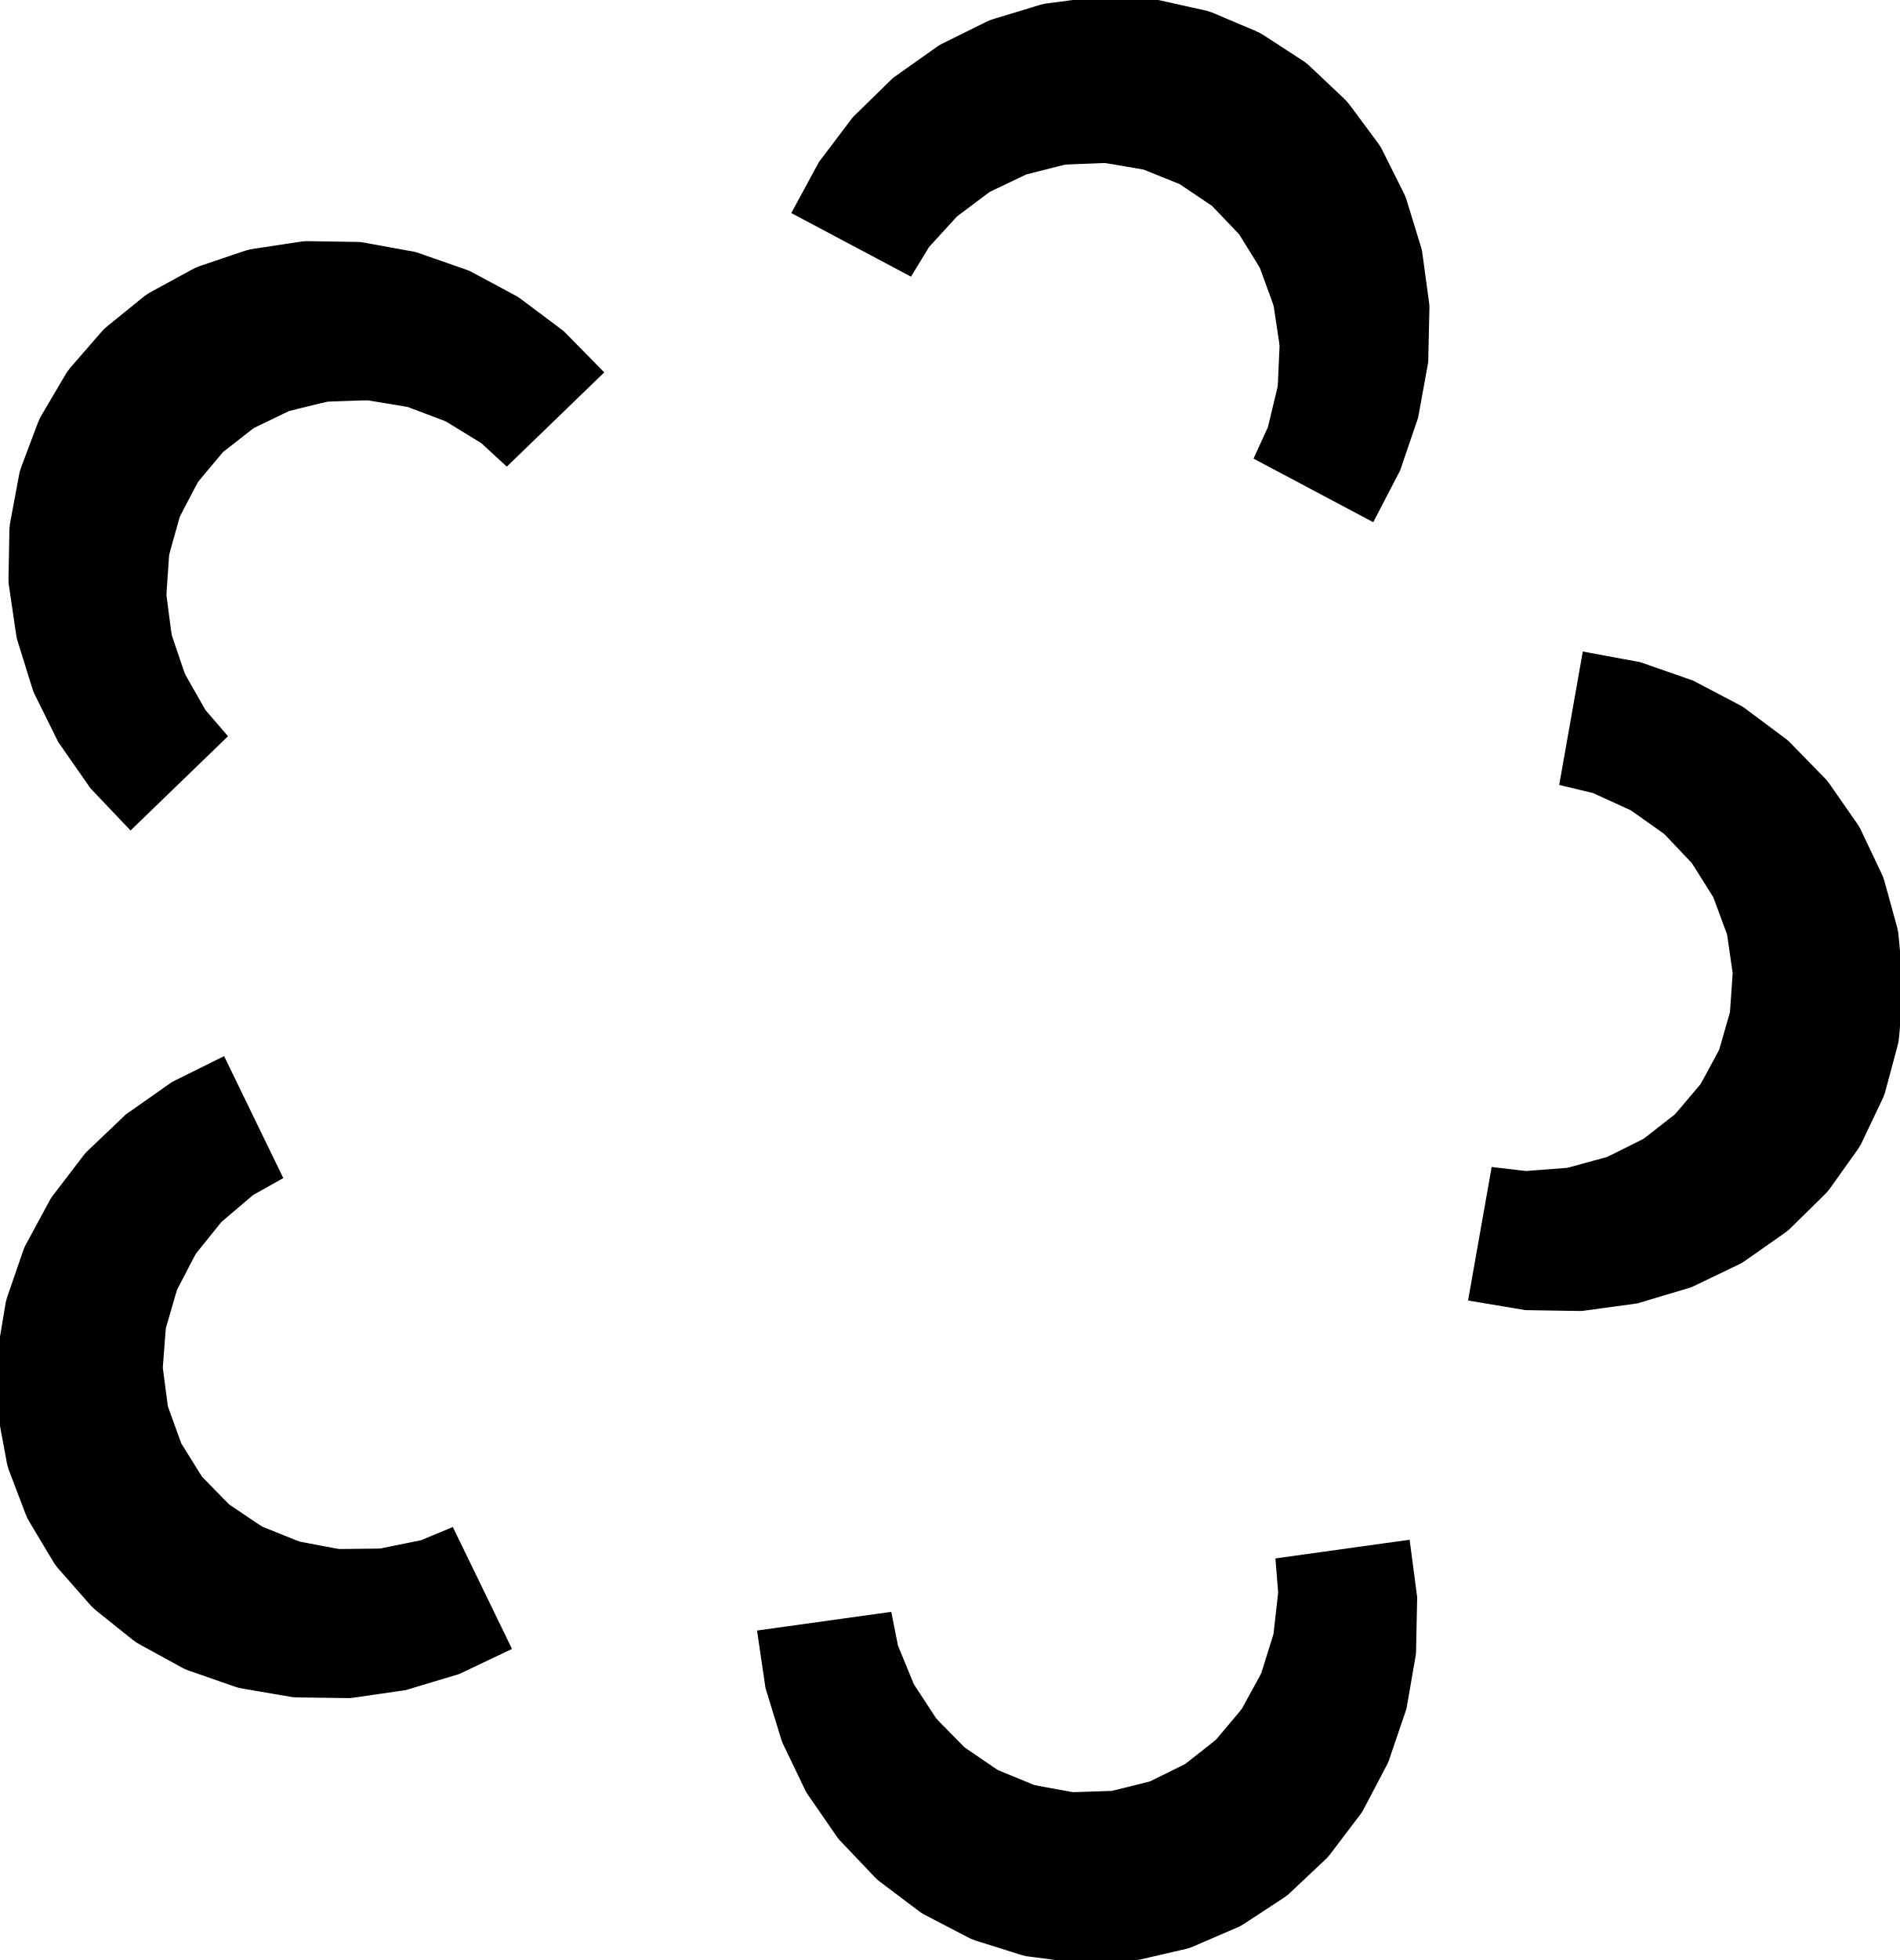
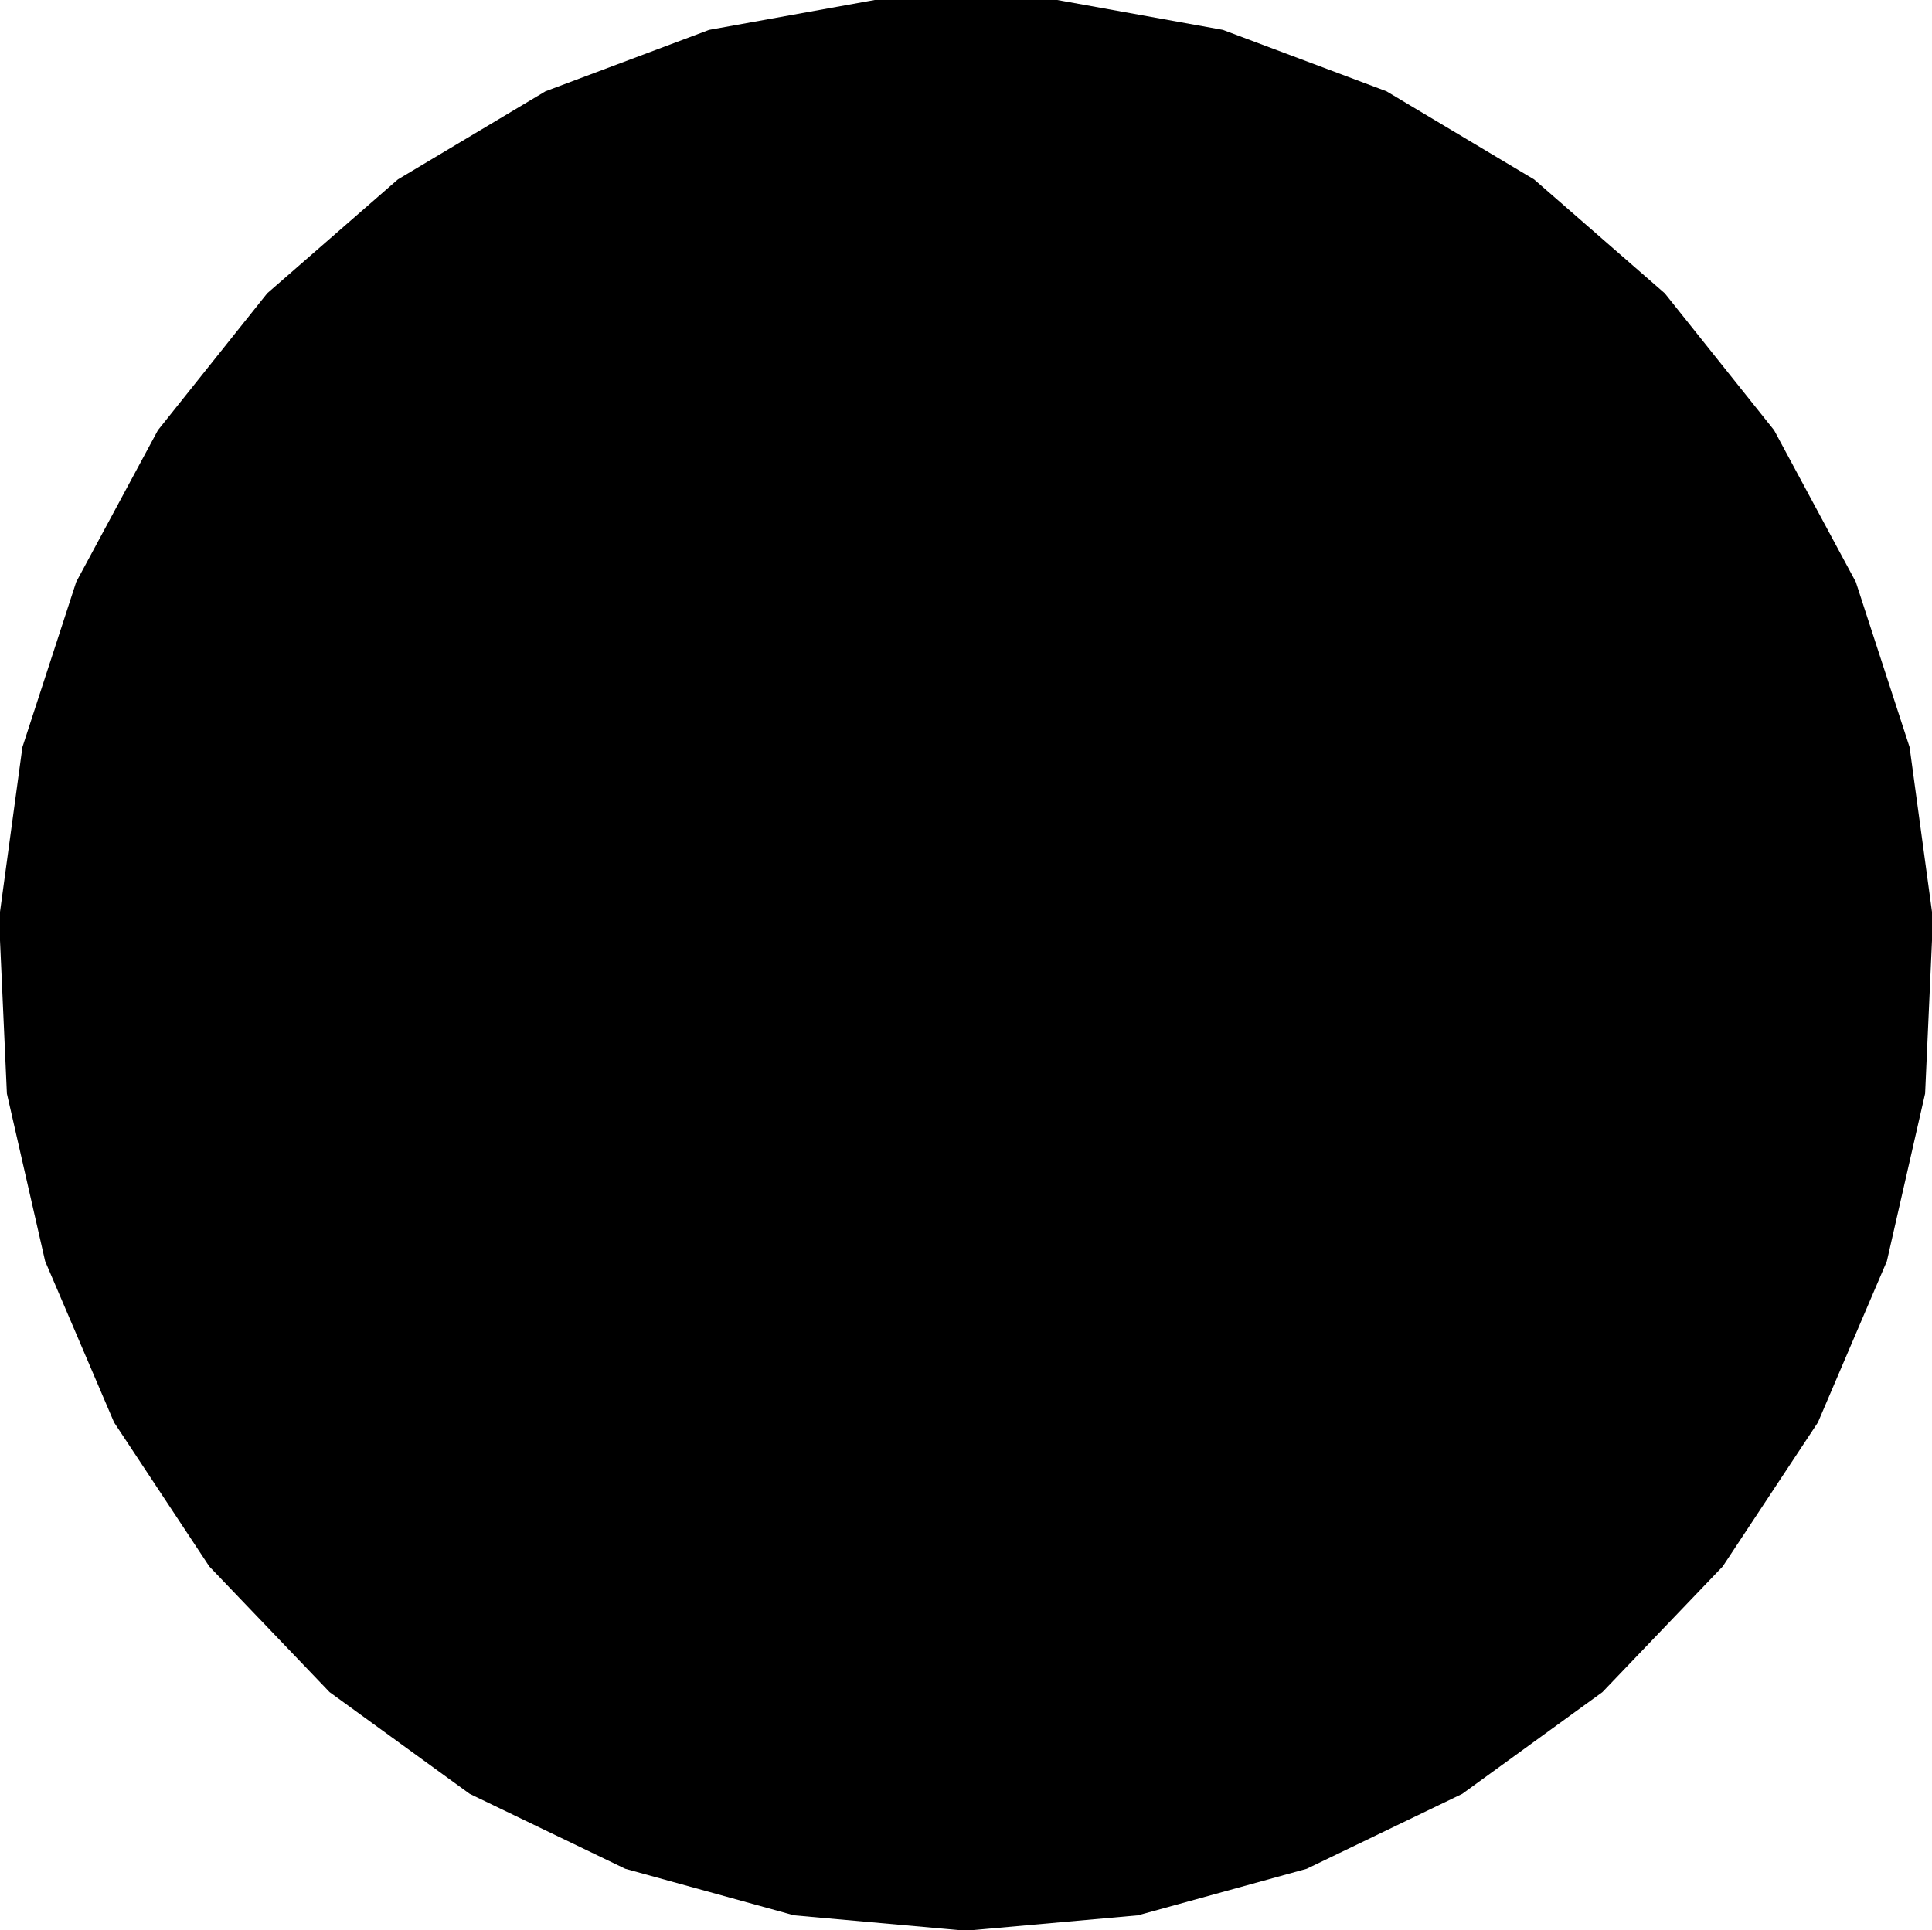
- <svg xmlns="http://www.w3.org/2000/svg" baseProfile="tiny" height="30.48mm" width="29.553mm" viewBox="-0.001 0.108 29.553 30.48" version="1.1" stroke="black" stroke-width=".1" fill="none">
-   <path fill="#000000" stroke="#000000" d="M29.552 15.501 L29.489 16.222 L29.479 16.302 L29.46 16.381 L29.272 17.081 L29.245 17.156 L28.931 17.816 L28.897 17.886 L28.856 17.952 L28.427 18.554 L28.382 18.611 L28.331 18.663 L27.798 19.188 L27.746 19.23 L27.118 19.671 L27.069 19.703 L27.017 19.73 L26.313 20.068 L26.267 20.086 L25.498 20.316 L25.462 20.327 L25.426 20.333 L24.616 20.443 L24.59 20.445 L24.565 20.445 L23.739 20.432 L23.726 20.431 L22.892 20.291 L23.242 18.311 L23.729 18.368 L23.751 18.367 L24.381 18.319 L24.43 18.307 L25.007 18.149 L25.076 18.117 L25.581 17.865 L25.659 17.807 L26.083 17.476 L26.158 17.39 L26.49 16.998 L26.551 16.888 L26.786 16.452 L26.823 16.325 L26.957 15.857 L26.991 15.371 L27 15.239 L26.929 14.748 L26.91 14.624 L26.732 14.142 L26.691 14.035 L26.406 13.58 L26.353 13.498 L25.965 13.088 L25.911 13.034 L25.424 12.689 L25.381 12.661 L24.806 12.399 L24.786 12.391 L24.309 12.277 L24.659 10.298 L25.49 10.452 L25.503 10.455 L26.283 10.727 L26.307 10.735 L26.33 10.746 L27.053 11.126 L27.085 11.145 L27.116 11.167 L27.759 11.647 L27.796 11.68 L28.342 12.239 L28.381 12.281 L28.416 12.328 L28.855 12.959 L28.889 13.016 L29.21 13.692 L29.24 13.758 L29.263 13.827 L29.459 14.54 L29.475 14.615 L29.483 14.692 L29.552 15.42 z" />
-   <path fill="#000000" stroke="#000000" d="M22.165 5.689 L22.164 5.727 L22.159 5.763 L22.013 6.568 L22.008 6.592 L22 6.616 L21.733 7.399 L21.728 7.41 L21.338 8.161 L19.562 7.218 L19.766 6.772 L19.772 6.75 L19.92 6.136 L19.925 6.086 L19.952 5.489 L19.943 5.413 L19.859 4.855 L19.827 4.763 L19.643 4.258 L19.585 4.16 L19.314 3.723 L19.228 3.632 L18.885 3.273 L18.776 3.199 L18.372 2.927 L17.921 2.745 L17.798 2.696 L17.309 2.612 L17.185 2.593 L16.671 2.613 L16.557 2.619 L16.036 2.75 L15.942 2.775 L15.432 3.018 L15.364 3.052 L14.886 3.41 L14.846 3.442 L14.42 3.908 L14.406 3.925 L14.151 4.344 L12.375 3.401 L12.778 2.657 L12.785 2.647 L13.284 1.987 L13.299 1.968 L13.317 1.949 L13.901 1.378 L13.929 1.353 L13.96 1.331 L14.615 0.867 L14.656 0.842 L15.357 0.495 L15.41 0.471 L15.465 0.452 L16.2 0.229 L16.265 0.214 L17.006 0.117 L17.078 0.109 L17.151 0.108 L17.89 0.141 L17.967 0.149 L18.043 0.165 L18.757 0.324 L18.833 0.349 L19.5 0.631 L19.573 0.665 L19.642 0.707 L20.25 1.102 L20.313 1.151 L20.845 1.653 L20.9 1.707 L20.95 1.766 L21.391 2.36 L21.432 2.42 L21.465 2.485 L21.8 3.154 L21.824 3.215 L22.05 3.95 L22.066 4.006 L22.075 4.063 L22.18 4.838 L22.183 4.886 z" />
-   <path fill="#000000" stroke="#000000" d="M2.538 9.367 L2.611 9.926 L2.623 10.001 L2.815 10.567 L2.833 10.615 L3.145 11.164 L3.157 11.183 L3.477 11.554 L2.031 12.952 L1.449 12.339 L1.441 12.329 L0.968 11.651 L0.954 11.631 L0.941 11.608 L0.579 10.876 L0.564 10.842 L0.552 10.806 L0.313 10.039 L0.303 9.992 L0.189 9.219 L0.182 9.161 L0.181 9.103 L0.196 8.334 L0.202 8.268 L0.339 7.533 L0.353 7.462 L0.375 7.392 L0.635 6.7 L0.666 6.629 L0.705 6.562 L1.076 5.932 L1.123 5.868 L1.598 5.321 L1.653 5.261 L1.714 5.208 L2.277 4.752 L2.343 4.707 L2.985 4.357 L3.054 4.321 L3.125 4.292 L3.826 4.055 L3.896 4.036 L3.968 4.024 L4.708 3.912 L4.774 3.908 L5.542 3.92 L5.6 3.922 L5.658 3.931 L6.427 4.071 L6.474 4.083 L7.232 4.348 L7.267 4.36 L7.301 4.376 L8.021 4.763 L8.042 4.777 L8.062 4.791 L8.724 5.287 L8.734 5.295 L9.327 5.898 L7.881 7.296 L7.521 6.964 L7.502 6.951 L6.964 6.621 L6.917 6.601 L6.358 6.39 L6.283 6.376 L5.726 6.284 L5.629 6.285 L5.092 6.304 L4.98 6.329 L4.481 6.452 L4.368 6.506 L3.921 6.721 L3.817 6.802 L3.433 7.102 L3.12 7.475 L3.036 7.577 L2.805 8.016 L2.748 8.128 L2.609 8.623 L2.58 8.733 L2.543 9.269 z" />
-   <path fill="#000000" stroke="#000000" d="M7.133 26.09 L7.121 26.095 L6.329 26.333 L6.305 26.34 L6.28 26.345 L5.471 26.462 L5.434 26.465 L5.397 26.465 L4.594 26.454 L4.546 26.449 L3.775 26.317 L3.718 26.305 L3.663 26.288 L2.937 26.035 L2.876 26.009 L2.22 25.65 L2.157 25.614 L2.097 25.572 L1.52 25.11 L1.463 25.058 L1.411 25 L0.928 24.451 L0.881 24.386 L0.509 23.765 L0.469 23.694 L0.438 23.62 L0.18 22.943 L0.158 22.866 L0.025 22.147 L0.011 22.07 L0.006 21.993 L-0.001 21.254 L0.003 21.181 L0.014 21.11 L0.137 20.372 L0.154 20.308 L0.404 19.581 L0.425 19.526 L0.451 19.475 L0.823 18.787 L0.849 18.746 L1.337 18.108 L1.36 18.079 L1.385 18.052 L1.977 17.488 L1.996 17.471 L2.017 17.457 L2.693 16.982 L2.704 16.975 L3.462 16.599 L4.34 18.408 L3.913 18.647 L3.895 18.661 L3.414 19.07 L3.381 19.108 L3.006 19.574 L2.969 19.641 L2.709 20.141 L2.68 20.234 L2.53 20.751 L2.52 20.864 L2.481 21.377 L2.497 21.501 L2.562 21.993 L2.607 22.117 L2.773 22.575 L3.03 22.989 L3.1 23.101 L3.446 23.456 L3.535 23.545 L3.961 23.832 L4.057 23.894 L4.555 24.095 L4.647 24.13 L5.201 24.235 L5.276 24.247 L5.874 24.24 L5.924 24.238 L6.543 24.112 L6.565 24.107 L7.018 23.919 L7.896 25.727 z" />
-   <path fill="#000000" stroke="#000000" d="M19.891 24.386 L21.882 24.109 L21.992 24.947 L21.992 24.96 L21.975 25.786 L21.974 25.811 L21.971 25.837 L21.832 26.642 L21.824 26.678 L21.812 26.714 L21.553 27.474 L21.534 27.518 L21.17 28.211 L21.142 28.261 L21.108 28.308 L20.643 28.921 L20.6 28.97 L20.055 29.484 L20.002 29.533 L19.944 29.576 L19.325 29.982 L19.259 30.021 L19.188 30.052 L18.516 30.342 L18.44 30.366 L17.734 30.529 L17.655 30.544 L17.574 30.551 L16.85 30.588 L16.77 30.585 L16.045 30.489 L15.969 30.479 L15.894 30.46 L15.188 30.238 L15.12 30.212 L15.056 30.179 L14.392 29.834 L14.336 29.798 L13.722 29.336 L13.677 29.299 L13.636 29.259 L13.097 28.692 L13.066 28.655 L12.61 27.994 L12.589 27.963 L12.571 27.93 L12.217 27.193 L12.208 27.17 L12.2 27.146 L11.957 26.356 L11.954 26.343 L11.831 25.507 L13.822 25.23 L13.918 25.71 L13.926 25.731 L14.166 26.316 L14.192 26.359 L14.52 26.859 L14.571 26.915 L14.967 27.317 L15.047 27.373 L15.491 27.675 L15.596 27.72 L16.072 27.915 L16.195 27.939 L16.683 28.028 L16.815 28.024 L17.302 28.008 L17.774 27.891 L17.903 27.858 L18.348 27.639 L18.46 27.583 L18.864 27.266 L18.952 27.193 L19.298 26.782 L19.359 26.706 L19.63 26.211 L19.665 26.143 L19.843 25.573 L19.857 25.524 L19.928 24.896 L19.93 24.874 z" />
+ <svg xmlns="http://www.w3.org/2000/svg" baseProfile="tiny" height="99.803mm" width="99.897mm" viewBox="0 0.197 99.897 99.803" version="1.1" stroke="black" stroke-width=".1" fill="none">
+   <path fill="#000000" stroke="#000000" d="M0 47.728 L1.207 38.852 L3.987 30.315 L8.206 22.477 L13.853 15.401 L20.603 9.518 L28.226 4.965 L36.678 1.793 L45.513 0.197 L54.384 0.197 L63.22 1.793 L71.671 4.965 L79.294 9.518 L86.044 15.401 L91.692 22.477 L95.911 30.315 L98.69 38.852 L99.897 47.728 L99.491 56.749 L97.516 65.405 L93.954 73.739 L89.036 81.18 L82.825 87.671 L75.584 92.928 L67.549 96.8 L58.833 99.204 L49.949 100 L41.065 99.204 L32.349 96.8 L24.313 92.928 L17.072 87.671 L10.862 81.18 L5.943 73.739 L2.381 65.405 L0.406 56.749 z M91.668 67.729 L91.667 67.654 L91.586 66.911 L91.578 66.842 L91.563 66.775 L91.352 66.043 L91.332 65.985 L91.307 65.93 L90.975 65.23 L90.949 65.186 L90.496 64.532 L90.472 64.498 L90.445 64.468 L89.889 63.881 L89.867 63.861 L89.209 63.353 L89.196 63.342 L89.181 63.333 L88.448 62.923 L88.444 62.921 L88.44 62.919 L88.175 62.82 L87.306 64.621 L87.505 64.712 L87.514 64.717 L88.036 65.09 L88.064 65.117 L88.485 65.559 L88.523 65.612 L88.831 66.1 L88.867 66.181 L89.062 66.693 L89.083 66.799 L89.169 67.313 L89.167 67.435 L89.145 67.935 L89.115 68.061 L88.992 68.536 L88.934 68.656 L88.715 69.09 L88.633 69.193 L88.326 69.573 L88.228 69.653 L87.839 69.966 L87.37 70.207 L87.276 70.255 L86.742 70.403 L86.659 70.425 L86.075 70.469 L86.013 70.472 L85.398 70.397 L85.364 70.392 L84.745 70.193 L84.74 70.192 L84.645 70.139 L83.778 71.936 L84.274 72.199 L84.282 72.202 L85.067 72.482 L85.087 72.489 L85.108 72.493 L85.918 72.649 L85.951 72.653 L86.751 72.684 L86.795 72.685 L86.84 72.682 L87.624 72.587 L87.678 72.578 L87.731 72.563 L88.476 72.348 L88.536 72.325 L89.215 71.998 L89.277 71.965 L89.336 71.926 L89.942 71.496 L90.001 71.447 L90.513 70.925 L90.568 70.868 L90.616 70.805 L91.027 70.205 L91.069 70.136 L91.103 70.062 L91.397 69.401 L91.422 69.325 L91.597 68.617 L91.614 68.54 L91.621 68.462 z M91.846 32.501 L91.844 32.425 L91.762 31.698 L91.752 31.619 L91.734 31.542 L91.527 30.845 L91.5 30.769 L91.464 30.696 L91.136 30.051 L91.093 29.983 L90.654 29.401 L90.604 29.34 L90.549 29.285 L90.008 28.786 L89.95 28.74 L89.322 28.334 L89.264 28.297 L89.202 28.267 L88.501 27.969 L88.443 27.948 L88.385 27.933 L87.632 27.749 L87.581 27.741 L86.788 27.681 L86.747 27.679 L86.706 27.681 L85.9 27.742 L85.871 27.746 L85.062 27.937 L85.045 27.941 L85.029 27.946 L84.248 28.257 L84.244 28.259 L84.24 28.261 L83.996 28.404 L84.847 30.214 L85.043 30.117 L85.052 30.113 L85.671 29.943 L85.709 29.938 L86.317 29.89 L86.383 29.894 L86.956 29.962 L87.042 29.986 L87.562 30.157 L87.657 30.207 L88.111 30.465 L88.204 30.542 L88.578 30.875 L88.657 30.978 L88.948 31.373 L89.005 31.494 L89.204 31.937 L89.232 32.066 L89.334 32.543 L89.334 32.67 L89.332 33.169 L89.224 33.685 L89.202 33.788 L88.98 34.296 L88.945 34.375 L88.61 34.856 L88.574 34.906 L88.128 35.336 L88.103 35.36 L87.558 35.715 L87.554 35.717 L87.453 35.758 L88.302 37.563 L88.818 37.344 L88.826 37.34 L89.538 36.907 L89.556 36.895 L89.572 36.882 L90.204 36.352 L90.228 36.329 L90.756 35.727 L90.785 35.694 L90.811 35.657 L91.231 34.989 L91.258 34.941 L91.28 34.89 L91.583 34.176 L91.603 34.115 L91.776 33.382 L91.79 33.313 L91.797 33.242 z M64.628 10.928 L64.612 10.104 L64.609 10.07 L64.473 9.281 L64.465 9.238 L64.452 9.195 L64.196 8.448 L64.176 8.397 L64.15 8.348 L63.785 7.664 L63.75 7.61 L63.288 7.014 L63.243 6.96 L63.193 6.91 L62.646 6.407 L62.586 6.36 L61.969 5.968 L61.902 5.926 L61.83 5.892 L61.158 5.615 L61.081 5.588 L61.002 5.571 L60.294 5.42 L60.214 5.412 L59.486 5.388 L59.407 5.388 L59.329 5.397 L58.602 5.504 L58.529 5.52 L57.819 5.754 L57.754 5.776 L57.692 5.805 L57.019 6.163 L56.967 6.195 L56.918 6.231 L56.303 6.701 L56.265 6.736 L55.719 7.315 L55.691 7.346 L55.667 7.379 L55.209 8.045 L55.194 8.07 L54.834 8.819 L54.827 8.835 L54.821 8.851 L54.572 9.654 L54.571 9.658 L54.57 9.662 L54.528 9.942 L56.471 10.417 L56.518 10.203 L56.522 10.194 L56.778 9.606 L56.798 9.572 L57.142 9.069 L57.187 9.021 L57.599 8.617 L57.672 8.566 L58.132 8.268 L58.231 8.225 L58.716 8.035 L58.835 8.011 L59.329 7.929 L59.459 7.932 L59.949 7.953 L60.079 7.985 L60.548 8.109 L60.667 8.167 L61.102 8.388 L61.2 8.468 L61.587 8.783 L61.921 9.191 L61.988 9.273 L62.244 9.765 L62.283 9.841 L62.447 10.404 L62.463 10.464 L62.518 11.081 L62.52 11.115 L62.454 11.762 L62.453 11.767 L62.422 11.871 L64.36 12.345 L64.514 11.805 L64.516 11.797 L64.626 10.97 L64.628 10.949 z M62.181 89.607 L62.179 89.59 L62.081 88.755 L62.081 88.751 L62.079 88.747 L62.005 88.474 L60.037 88.828 L60.079 89.042 L60.08 89.052 L60.084 89.694 L60.079 89.733 L59.969 90.332 L59.948 90.394 L59.734 90.93 L59.689 91.007 L59.389 91.466 L59.316 91.545 L58.95 91.916 L58.851 91.986 L58.432 92.261 L58.312 92.311 L57.856 92.49 L57.725 92.514 L57.245 92.591 L57.113 92.585 L56.626 92.56 L56.503 92.527 L56.022 92.396 L55.551 92.158 L55.457 92.11 L55.024 91.765 L54.957 91.711 L54.579 91.263 L54.54 91.214 L54.24 90.673 L54.224 90.642 L54.022 90.024 L54.02 90.019 L54.007 89.912 L52.043 90.264 L52.121 90.82 L52.123 90.829 L52.358 91.629 L52.364 91.649 L52.373 91.668 L52.722 92.415 L52.738 92.444 L53.182 93.11 L53.207 93.147 L53.236 93.181 L53.773 93.76 L53.812 93.798 L53.856 93.833 L54.467 94.31 L54.52 94.345 L55.184 94.702 L55.247 94.734 L55.314 94.759 L56.017 94.997 L56.091 95.016 L56.814 95.124 L56.893 95.135 L56.972 95.137 L57.699 95.118 L57.78 95.111 L57.859 95.095 L58.567 94.945 L58.644 94.921 L59.319 94.647 L59.391 94.616 L59.459 94.576 L60.08 94.183 L60.14 94.138 L60.695 93.637 L60.745 93.59 L60.79 93.539 L61.26 92.938 L61.295 92.888 L61.325 92.835 L61.697 92.156 L61.717 92.109 L61.981 91.358 L61.994 91.319 L62.002 91.279 L62.151 90.485 L62.155 90.456 L62.18 89.624 z M27.677 83.609 L26.162 82.304 L26.022 82.473 L26.015 82.479 L25.52 82.887 L25.486 82.907 L24.951 83.2 L24.89 83.222 L24.339 83.395 L24.251 83.408 L23.706 83.464 L23.599 83.457 L23.079 83.406 L22.962 83.374 L22.485 83.223 L22.371 83.161 L21.944 82.919 L21.843 82.832 L21.481 82.509 L21.402 82.403 L21.115 82.008 L21.063 81.892 L20.861 81.436 L20.749 80.92 L20.727 80.817 L20.722 80.263 L20.722 80.177 L20.832 79.601 L20.844 79.541 L21.076 78.966 L21.089 78.934 L21.442 78.388 L21.445 78.384 L21.52 78.306 L20.008 77.004 L19.626 77.414 L19.621 77.421 L19.147 78.108 L19.136 78.125 L19.126 78.144 L18.766 78.886 L18.754 78.917 L18.517 79.681 L18.504 79.724 L18.496 79.768 L18.385 80.55 L18.38 80.604 L18.38 80.66 L18.395 81.435 L18.402 81.498 L18.543 82.239 L18.558 82.308 L18.58 82.375 L18.839 83.072 L18.871 83.141 L19.243 83.771 L19.284 83.839 L19.332 83.902 L19.805 84.454 L19.861 84.512 L19.923 84.564 L20.486 85.019 L20.553 85.063 L21.192 85.415 L21.262 85.451 L21.335 85.478 L22.032 85.713 L22.104 85.731 L22.843 85.846 L22.911 85.856 L22.98 85.858 L23.741 85.844 L23.803 85.84 L23.862 85.83 L24.624 85.691 L24.674 85.677 L25.423 85.409 L25.461 85.393 L25.498 85.375 L26.208 84.99 L26.233 84.974 L26.894 84.47 L26.908 84.46 L26.92 84.448 L27.507 83.846 L27.51 83.842 L27.512 83.839 z M29.76 15.1 L29.438 14.64 L29.432 14.634 L28.859 14.028 L28.844 14.013 L28.828 14 L28.177 13.493 L28.149 13.475 L27.451 13.084 L27.412 13.063 L27.371 13.045 L26.629 12.774 L26.577 12.758 L26.522 12.747 L25.761 12.6 L25.697 12.594 L24.944 12.577 L24.873 12.578 L24.803 12.586 L24.068 12.694 L23.994 12.711 L23.3 12.944 L23.225 12.97 L23.153 13.004 L22.515 13.352 L22.446 13.395 L22.383 13.445 L21.821 13.9 L21.763 13.957 L21.286 14.508 L21.237 14.569 L21.195 14.635 L20.82 15.268 L20.787 15.335 L20.521 16.034 L20.498 16.098 L20.481 16.165 L20.336 16.913 L20.328 16.974 L20.325 17.034 L20.303 17.808 L20.306 17.86 L20.413 18.648 L20.42 18.689 L20.43 18.729 L20.659 19.503 L20.669 19.531 L21.025 20.283 L21.032 20.298 L21.041 20.313 L21.508 21.012 L21.511 21.015 L21.514 21.018 L21.704 21.227 L23.296 20.017 L23.16 19.845 L23.155 19.836 L22.859 19.267 L22.846 19.23 L22.672 18.646 L22.662 18.581 L22.608 18.007 L22.614 17.918 L22.672 17.373 L22.701 17.27 L22.859 16.772 L22.915 16.665 L23.162 16.229 L23.246 16.13 L23.571 15.763 L23.677 15.682 L24.069 15.395 L24.189 15.34 L24.635 15.141 L24.759 15.115 L25.248 15.012 L25.775 15.01 L25.88 15.01 L26.423 15.12 L26.507 15.138 L27.048 15.365 L27.105 15.39 L27.618 15.736 L27.647 15.756 L28.108 16.214 L28.111 16.218 L28.172 16.308 z M10.127 43.687 L9.567 43.648 L9.559 43.648 L8.727 43.711 L8.706 43.713 L8.685 43.718 L7.882 43.904 L7.851 43.914 L7.107 44.21 L7.066 44.227 L7.026 44.248 L6.348 44.653 L6.303 44.683 L6.26 44.719 L5.666 45.217 L5.621 45.263 L5.134 45.838 L5.09 45.893 L5.052 45.953 L4.672 46.592 L4.639 46.66 L4.383 47.345 L4.356 47.419 L4.337 47.497 L4.205 48.212 L4.195 48.292 L4.194 48.373 L4.193 49.097 L4.201 49.177 L4.329 49.894 L4.345 49.971 L4.37 50.045 L4.625 50.735 L4.656 50.803 L5.031 51.45 L5.067 51.509 L5.108 51.564 L5.597 52.147 L5.639 52.192 L5.685 52.232 L6.272 52.737 L6.314 52.767 L6.993 53.181 L7.029 53.202 L7.067 53.218 L7.812 53.529 L7.84 53.538 L8.648 53.736 L8.665 53.74 L8.682 53.742 L9.519 53.82 L9.523 53.82 L9.527 53.82 L9.81 53.803 L9.872 51.804 L9.654 51.802 L9.644 51.8 L9.015 51.671 L8.979 51.658 L8.415 51.426 L8.358 51.392 L7.878 51.072 L7.813 51.012 L7.427 50.623 L7.364 50.536 L7.077 50.1 L7.03 49.988 L6.847 49.522 L6.823 49.394 L6.743 48.911 L6.747 48.777 L6.771 48.292 L6.804 48.164 L6.93 47.693 L6.987 47.58 L7.216 47.136 L7.546 46.725 L7.613 46.643 L8.04 46.291 L8.107 46.237 L8.624 45.96 L8.679 45.932 L9.272 45.751 L9.305 45.741 L9.951 45.672 L9.956 45.672 L10.065 45.681 z" />
+   <path fill="#000000" stroke="#000000" d="M87.306 64.621 L88.175 62.82 L88.44 62.919 L88.444 62.921 L88.448 62.923 L89.181 63.333 L89.196 63.342 L89.209 63.353 L89.867 63.861 L89.889 63.881 L90.445 64.468 L90.472 64.498 L90.496 64.532 L90.949 65.186 L90.975 65.23 L91.307 65.93 L91.332 65.985 L91.352 66.043 L91.563 66.775 L91.578 66.842 L91.586 66.911 L91.667 67.654 L91.668 67.729 L91.621 68.462 L91.614 68.54 L91.597 68.617 L91.422 69.325 L91.397 69.401 L91.103 70.062 L91.069 70.136 L91.027 70.205 L90.616 70.805 L90.568 70.868 L90.513 70.925 L90.001 71.447 L89.942 71.496 L89.336 71.926 L89.277 71.965 L89.215 71.998 L88.536 72.325 L88.476 72.348 L87.731 72.563 L87.678 72.578 L87.624 72.587 L86.84 72.682 L86.795 72.685 L86.751 72.684 L85.951 72.653 L85.918 72.649 L85.108 72.493 L85.087 72.489 L85.067 72.482 L84.282 72.202 L84.274 72.199 L83.778 71.936 L84.645 70.139 L84.74 70.192 L84.745 70.193 L85.364 70.392 L85.398 70.397 L86.013 70.472 L86.075 70.469 L86.659 70.425 L86.742 70.403 L87.276 70.255 L87.37 70.207 L87.839 69.966 L88.228 69.653 L88.326 69.573 L88.633 69.193 L88.715 69.09 L88.934 68.656 L88.992 68.536 L89.115 68.061 L89.145 67.935 L89.167 67.435 L89.169 67.313 L89.083 66.799 L89.062 66.693 L88.867 66.181 L88.831 66.1 L88.523 65.612 L88.485 65.559 L88.064 65.117 L88.036 65.09 L87.514 64.717 L87.505 64.712 z" />
+   <path fill="#000000" stroke="#000000" d="M91.797 33.242 L91.79 33.313 L91.776 33.382 L91.603 34.115 L91.583 34.176 L91.28 34.89 L91.258 34.941 L91.231 34.989 L90.811 35.657 L90.785 35.694 L90.756 35.727 L90.228 36.329 L90.204 36.352 L89.572 36.882 L89.556 36.895 L89.538 36.907 L88.826 37.34 L88.818 37.344 L88.302 37.563 L87.453 35.758 L87.554 35.717 L87.558 35.715 L88.103 35.36 L88.128 35.336 L88.574 34.906 L88.61 34.856 L88.945 34.375 L88.98 34.296 L89.202 33.788 L89.224 33.685 L89.332 33.169 L89.334 32.67 L89.334 32.543 L89.232 32.066 L89.204 31.937 L89.005 31.494 L88.948 31.373 L88.657 30.978 L88.578 30.875 L88.204 30.542 L88.111 30.465 L87.657 30.207 L87.562 30.157 L87.042 29.986 L86.956 29.962 L86.383 29.894 L86.317 29.89 L85.709 29.938 L85.671 29.943 L85.052 30.113 L85.043 30.117 L84.847 30.214 L83.996 28.404 L84.24 28.261 L84.244 28.259 L84.248 28.257 L85.029 27.946 L85.045 27.941 L85.062 27.937 L85.871 27.746 L85.9 27.742 L86.706 27.681 L86.747 27.679 L86.788 27.681 L87.581 27.741 L87.632 27.749 L88.385 27.933 L88.443 27.948 L88.501 27.969 L89.202 28.267 L89.264 28.297 L89.322 28.334 L89.95 28.74 L90.008 28.786 L90.549 29.285 L90.604 29.34 L90.654 29.401 L91.093 29.983 L91.136 30.051 L91.464 30.696 L91.5 30.769 L91.527 30.845 L91.734 31.542 L91.752 31.619 L91.762 31.698 L91.844 32.425 L91.846 32.501 z" />
+   <path fill="#000000" stroke="#000000" d="M64.628 10.949 L64.626 10.97 L64.516 11.797 L64.514 11.805 L64.36 12.345 L62.422 11.871 L62.453 11.767 L62.454 11.762 L62.52 11.115 L62.518 11.081 L62.463 10.464 L62.447 10.404 L62.283 9.841 L62.244 9.765 L61.988 9.273 L61.921 9.191 L61.587 8.783 L61.2 8.468 L61.102 8.388 L60.667 8.167 L60.548 8.109 L60.079 7.985 L59.949 7.953 L59.459 7.932 L59.329 7.929 L58.835 8.011 L58.716 8.035 L58.231 8.225 L58.132 8.268 L57.672 8.566 L57.599 8.617 L57.187 9.021 L57.142 9.069 L56.798 9.572 L56.778 9.606 L56.522 10.194 L56.518 10.203 L56.471 10.417 L54.528 9.942 L54.57 9.662 L54.571 9.658 L54.572 9.654 L54.821 8.851 L54.827 8.835 L54.834 8.819 L55.194 8.07 L55.209 8.045 L55.667 7.379 L55.691 7.346 L55.719 7.315 L56.265 6.736 L56.303 6.701 L56.918 6.231 L56.967 6.195 L57.019 6.163 L57.692 5.805 L57.754 5.776 L57.819 5.754 L58.529 5.52 L58.602 5.504 L59.329 5.397 L59.407 5.388 L59.486 5.388 L60.214 5.412 L60.294 5.42 L61.002 5.571 L61.081 5.588 L61.158 5.615 L61.83 5.892 L61.902 5.926 L61.969 5.968 L62.586 6.36 L62.646 6.407 L63.193 6.91 L63.243 6.96 L63.288 7.014 L63.75 7.61 L63.785 7.664 L64.15 8.348 L64.176 8.397 L64.196 8.448 L64.452 9.195 L64.465 9.238 L64.473 9.281 L64.609 10.07 L64.612 10.104 L64.628 10.928 z" />
+   <path fill="#000000" stroke="#000000" d="M22.608 18.007 L22.662 18.581 L22.672 18.646 L22.846 19.23 L22.859 19.267 L23.155 19.836 L23.16 19.845 L23.296 20.017 L21.704 21.227 L21.514 21.018 L21.511 21.015 L21.508 21.012 L21.041 20.313 L21.032 20.298 L21.025 20.283 L20.669 19.531 L20.659 19.503 L20.43 18.729 L20.42 18.689 L20.413 18.648 L20.306 17.86 L20.303 17.808 L20.325 17.034 L20.328 16.974 L20.336 16.913 L20.481 16.165 L20.498 16.098 L20.521 16.034 L20.787 15.335 L20.82 15.268 L21.195 14.635 L21.237 14.569 L21.286 14.508 L21.763 13.957 L21.821 13.9 L22.383 13.445 L22.446 13.395 L22.515 13.352 L23.153 13.004 L23.225 12.97 L23.3 12.944 L23.994 12.711 L24.068 12.694 L24.803 12.586 L24.873 12.578 L24.944 12.577 L25.697 12.594 L25.761 12.6 L26.522 12.747 L26.577 12.758 L26.629 12.774 L27.371 13.045 L27.412 13.063 L27.451 13.084 L28.149 13.475 L28.177 13.493 L28.828 14 L28.844 14.013 L28.859 14.028 L29.432 14.634 L29.438 14.64 L29.76 15.1 L28.172 16.308 L28.111 16.218 L28.108 16.214 L27.647 15.756 L27.618 15.736 L27.105 15.39 L27.048 15.365 L26.507 15.138 L26.423 15.12 L25.88 15.01 L25.775 15.01 L25.248 15.012 L24.759 15.115 L24.635 15.141 L24.189 15.34 L24.069 15.395 L23.677 15.682 L23.571 15.763 L23.246 16.13 L23.162 16.229 L22.915 16.665 L22.859 16.772 L22.701 17.27 L22.672 17.373 L22.614 17.918 z" />
+   <path fill="#000000" stroke="#000000" d="M6.743 48.911 L6.823 49.394 L6.847 49.522 L7.03 49.988 L7.077 50.1 L7.364 50.536 L7.427 50.623 L7.813 51.012 L7.878 51.072 L8.358 51.392 L8.415 51.426 L8.979 51.658 L9.015 51.671 L9.644 51.8 L9.654 51.802 L9.872 51.804 L9.81 53.803 L9.527 53.82 L9.523 53.82 L9.519 53.82 L8.682 53.742 L8.665 53.74 L8.648 53.736 L7.84 53.538 L7.812 53.529 L7.067 53.218 L7.029 53.202 L6.993 53.181 L6.314 52.767 L6.272 52.737 L5.685 52.232 L5.639 52.192 L5.597 52.147 L5.108 51.564 L5.067 51.509 L5.031 51.45 L4.656 50.803 L4.625 50.735 L4.37 50.045 L4.345 49.971 L4.329 49.894 L4.201 49.177 L4.193 49.097 L4.194 48.373 L4.195 48.292 L4.205 48.212 L4.337 47.497 L4.356 47.419 L4.383 47.345 L4.639 46.66 L4.672 46.592 L5.052 45.953 L5.09 45.893 L5.134 45.838 L5.621 45.263 L5.666 45.217 L6.26 44.719 L6.303 44.683 L6.348 44.653 L7.026 44.248 L7.066 44.227 L7.107 44.21 L7.851 43.914 L7.882 43.904 L8.685 43.718 L8.706 43.713 L8.727 43.711 L9.559 43.648 L9.567 43.648 L10.127 43.687 L10.065 45.681 L9.956 45.672 L9.951 45.672 L9.305 45.741 L9.272 45.751 L8.679 45.932 L8.624 45.96 L8.107 46.237 L8.04 46.291 L7.613 46.643 L7.546 46.725 L7.216 47.136 L6.987 47.58 L6.93 47.693 L6.804 48.164 L6.771 48.292 L6.747 48.777 z" />
+   <path fill="#000000" stroke="#000000" d="M18.38 80.604 L18.385 80.55 L18.496 79.768 L18.504 79.724 L18.517 79.681 L18.754 78.917 L18.766 78.886 L19.126 78.144 L19.136 78.125 L19.147 78.108 L19.621 77.421 L19.626 77.414 L20.008 77.004 L21.52 78.306 L21.445 78.384 L21.442 78.388 L21.089 78.934 L21.076 78.966 L20.844 79.541 L20.832 79.601 L20.722 80.177 L20.722 80.263 L20.727 80.817 L20.749 80.92 L20.861 81.436 L21.063 81.892 L21.115 82.008 L21.402 82.403 L21.481 82.509 L21.843 82.832 L21.944 82.919 L22.371 83.161 L22.485 83.223 L22.962 83.374 L23.079 83.406 L23.599 83.457 L23.706 83.464 L24.251 83.408 L24.339 83.395 L24.89 83.222 L24.951 83.2 L25.486 82.907 L25.52 82.887 L26.015 82.479 L26.022 82.473 L26.162 82.304 L27.677 83.609 L27.512 83.839 L27.51 83.842 L27.507 83.846 L26.92 84.448 L26.908 84.46 L26.894 84.47 L26.233 84.974 L26.208 84.99 L25.498 85.375 L25.461 85.393 L25.423 85.409 L24.674 85.677 L24.624 85.691 L23.862 85.83 L23.803 85.84 L23.741 85.844 L22.98 85.858 L22.911 85.856 L22.843 85.846 L22.104 85.731 L22.032 85.713 L21.335 85.478 L21.262 85.451 L21.192 85.415 L20.553 85.063 L20.486 85.019 L19.923 84.564 L19.861 84.512 L19.805 84.454 L19.332 83.902 L19.284 83.839 L19.243 83.771 L18.871 83.141 L18.839 83.072 L18.58 82.375 L18.558 82.308 L18.543 82.239 L18.402 81.498 L18.395 81.435 L18.38 80.66 z" />
+   <path fill="#000000" stroke="#000000" d="M60.037 88.828 L62.005 88.474 L62.079 88.747 L62.081 88.751 L62.081 88.755 L62.179 89.59 L62.181 89.607 L62.18 89.624 L62.155 90.456 L62.151 90.485 L62.002 91.279 L61.994 91.319 L61.981 91.358 L61.717 92.109 L61.697 92.156 L61.325 92.835 L61.295 92.888 L61.26 92.938 L60.79 93.539 L60.745 93.59 L60.695 93.637 L60.14 94.138 L60.08 94.183 L59.459 94.576 L59.391 94.616 L59.319 94.647 L58.644 94.921 L58.567 94.945 L57.859 95.095 L57.78 95.111 L57.699 95.118 L56.972 95.137 L56.893 95.135 L56.814 95.124 L56.091 95.016 L56.017 94.997 L55.314 94.759 L55.247 94.734 L55.184 94.702 L54.52 94.345 L54.467 94.31 L53.856 93.833 L53.812 93.798 L53.773 93.76 L53.236 93.181 L53.207 93.147 L53.182 93.11 L52.738 92.444 L52.722 92.415 L52.373 91.668 L52.364 91.649 L52.358 91.629 L52.123 90.829 L52.121 90.82 L52.043 90.264 L54.007 89.912 L54.02 90.019 L54.022 90.024 L54.224 90.642 L54.24 90.673 L54.54 91.214 L54.579 91.263 L54.957 91.711 L55.024 91.765 L55.457 92.11 L55.551 92.158 L56.022 92.396 L56.503 92.527 L56.626 92.56 L57.113 92.585 L57.245 92.591 L57.725 92.514 L57.856 92.49 L58.312 92.311 L58.432 92.261 L58.851 91.986 L58.95 91.916 L59.316 91.545 L59.389 91.466 L59.689 91.007 L59.734 90.93 L59.948 90.394 L59.969 90.332 L60.079 89.733 L60.084 89.694 L60.08 89.052 L60.079 89.042 z" />
</svg>
